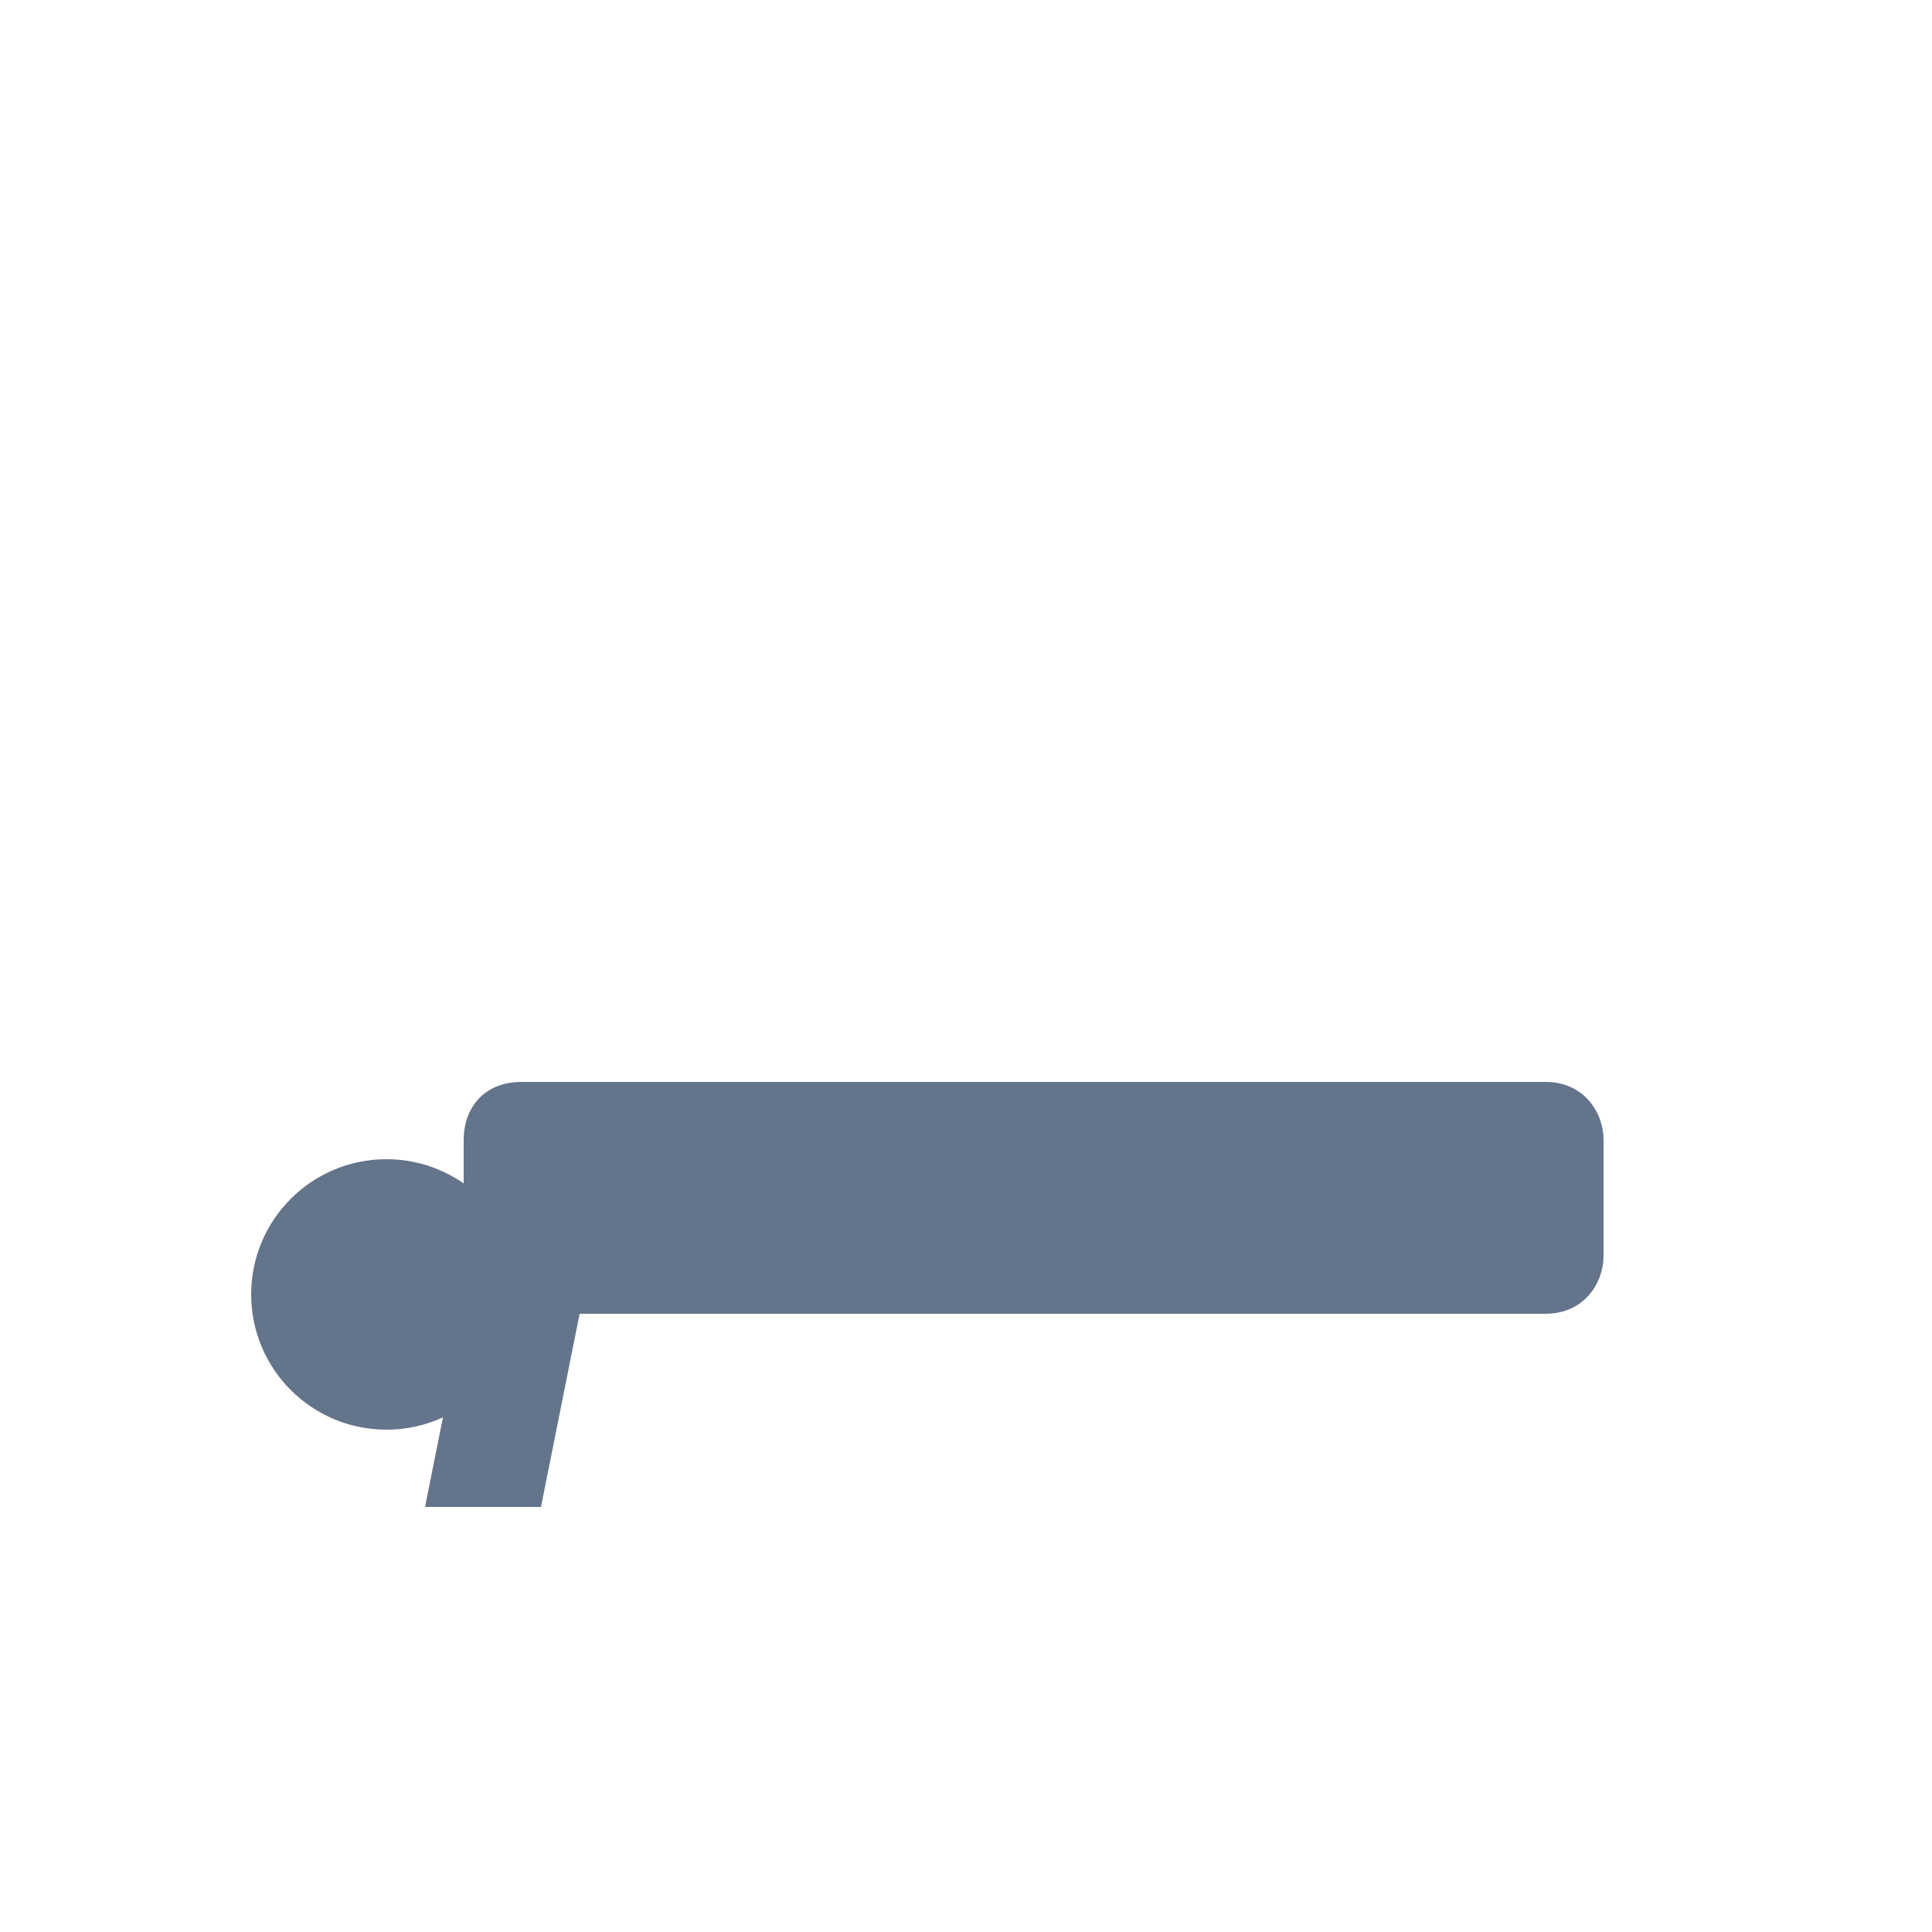
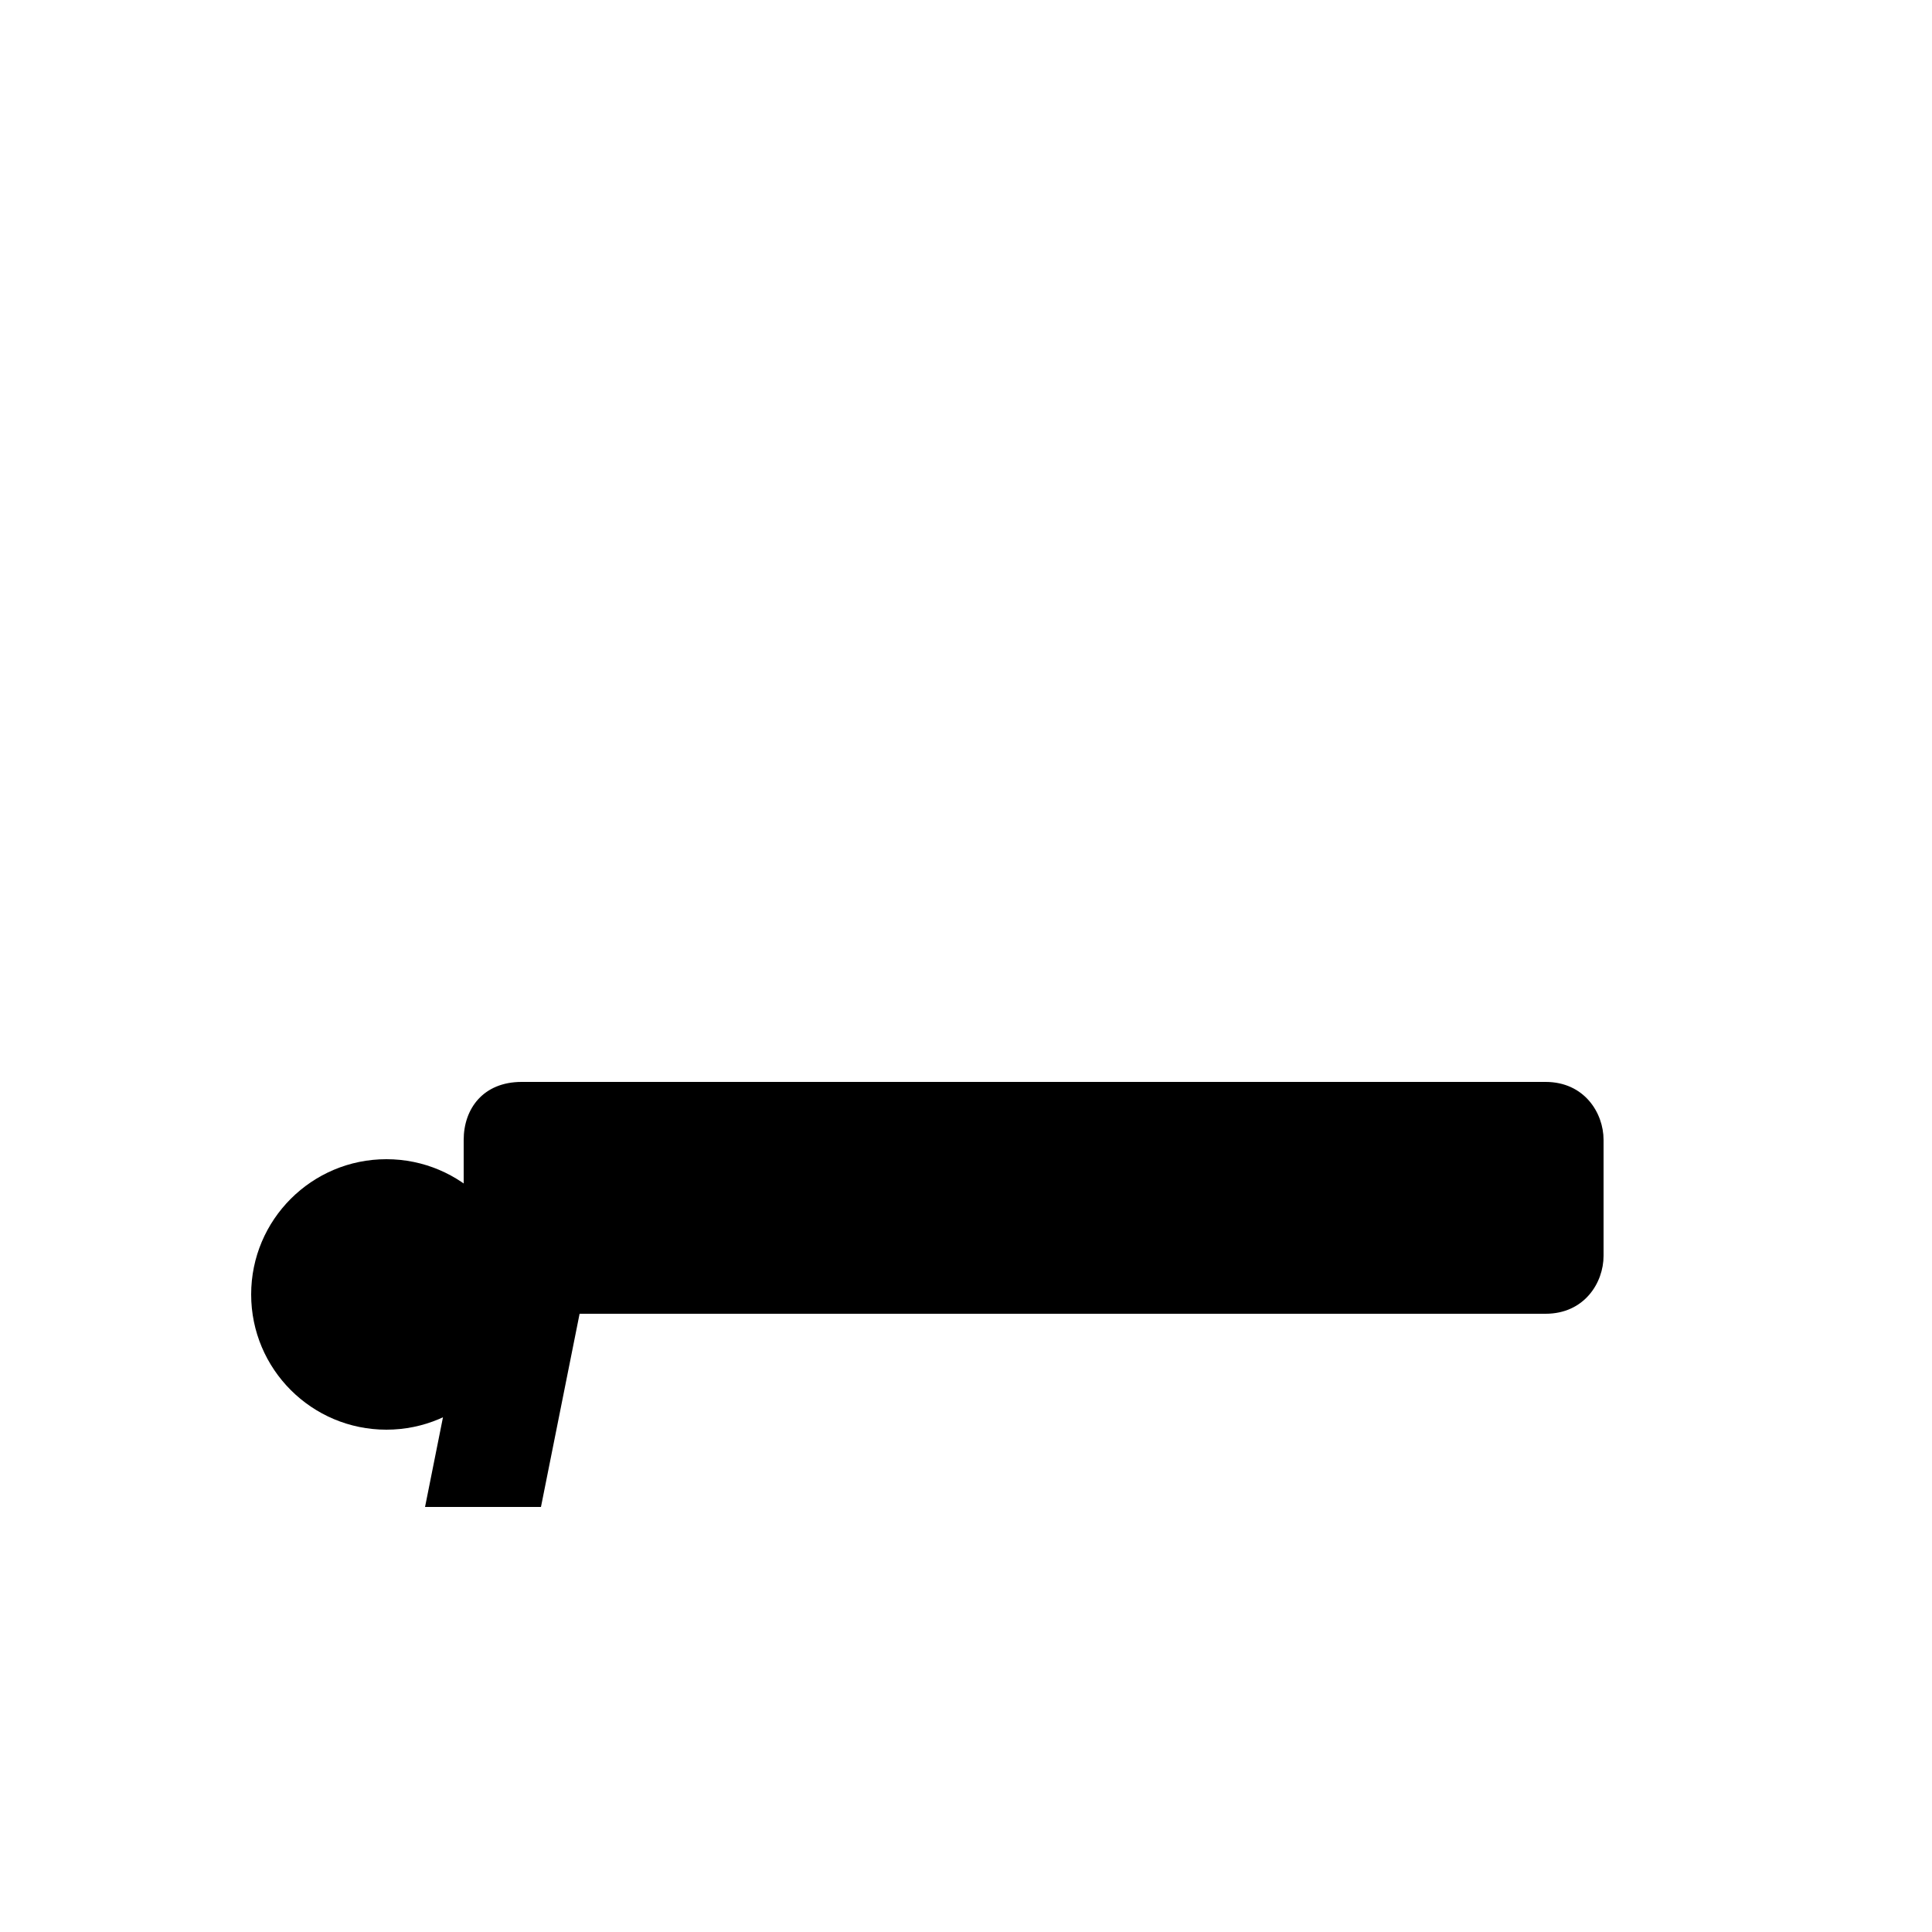
<svg xmlns="http://www.w3.org/2000/svg" viewBox="0 0 50 50" width="50" height="50">
-   <path fill="#64748b" d="M10 30a3.5 3.5 0 1 1 0 7 3.5 3.5 0 0 1 0-7zm5-2l25 0c1 0 1.5.8 1.5 1.5v3c0 .7-.5 1.5-1.5 1.5H15l-1 5h-3l1-5v-4.5c0-.8.5-1.5 1.5-1.5h1.5z" />
+   <path fill="currentColor" d="M10 30a3.5 3.5 0 1 1 0 7 3.5 3.5 0 0 1 0-7zm5-2l25 0c1 0 1.5.8 1.5 1.5v3c0 .7-.5 1.5-1.5 1.5H15l-1 5h-3l1-5v-4.5c0-.8.5-1.5 1.5-1.5h1.5z" />
</svg>
